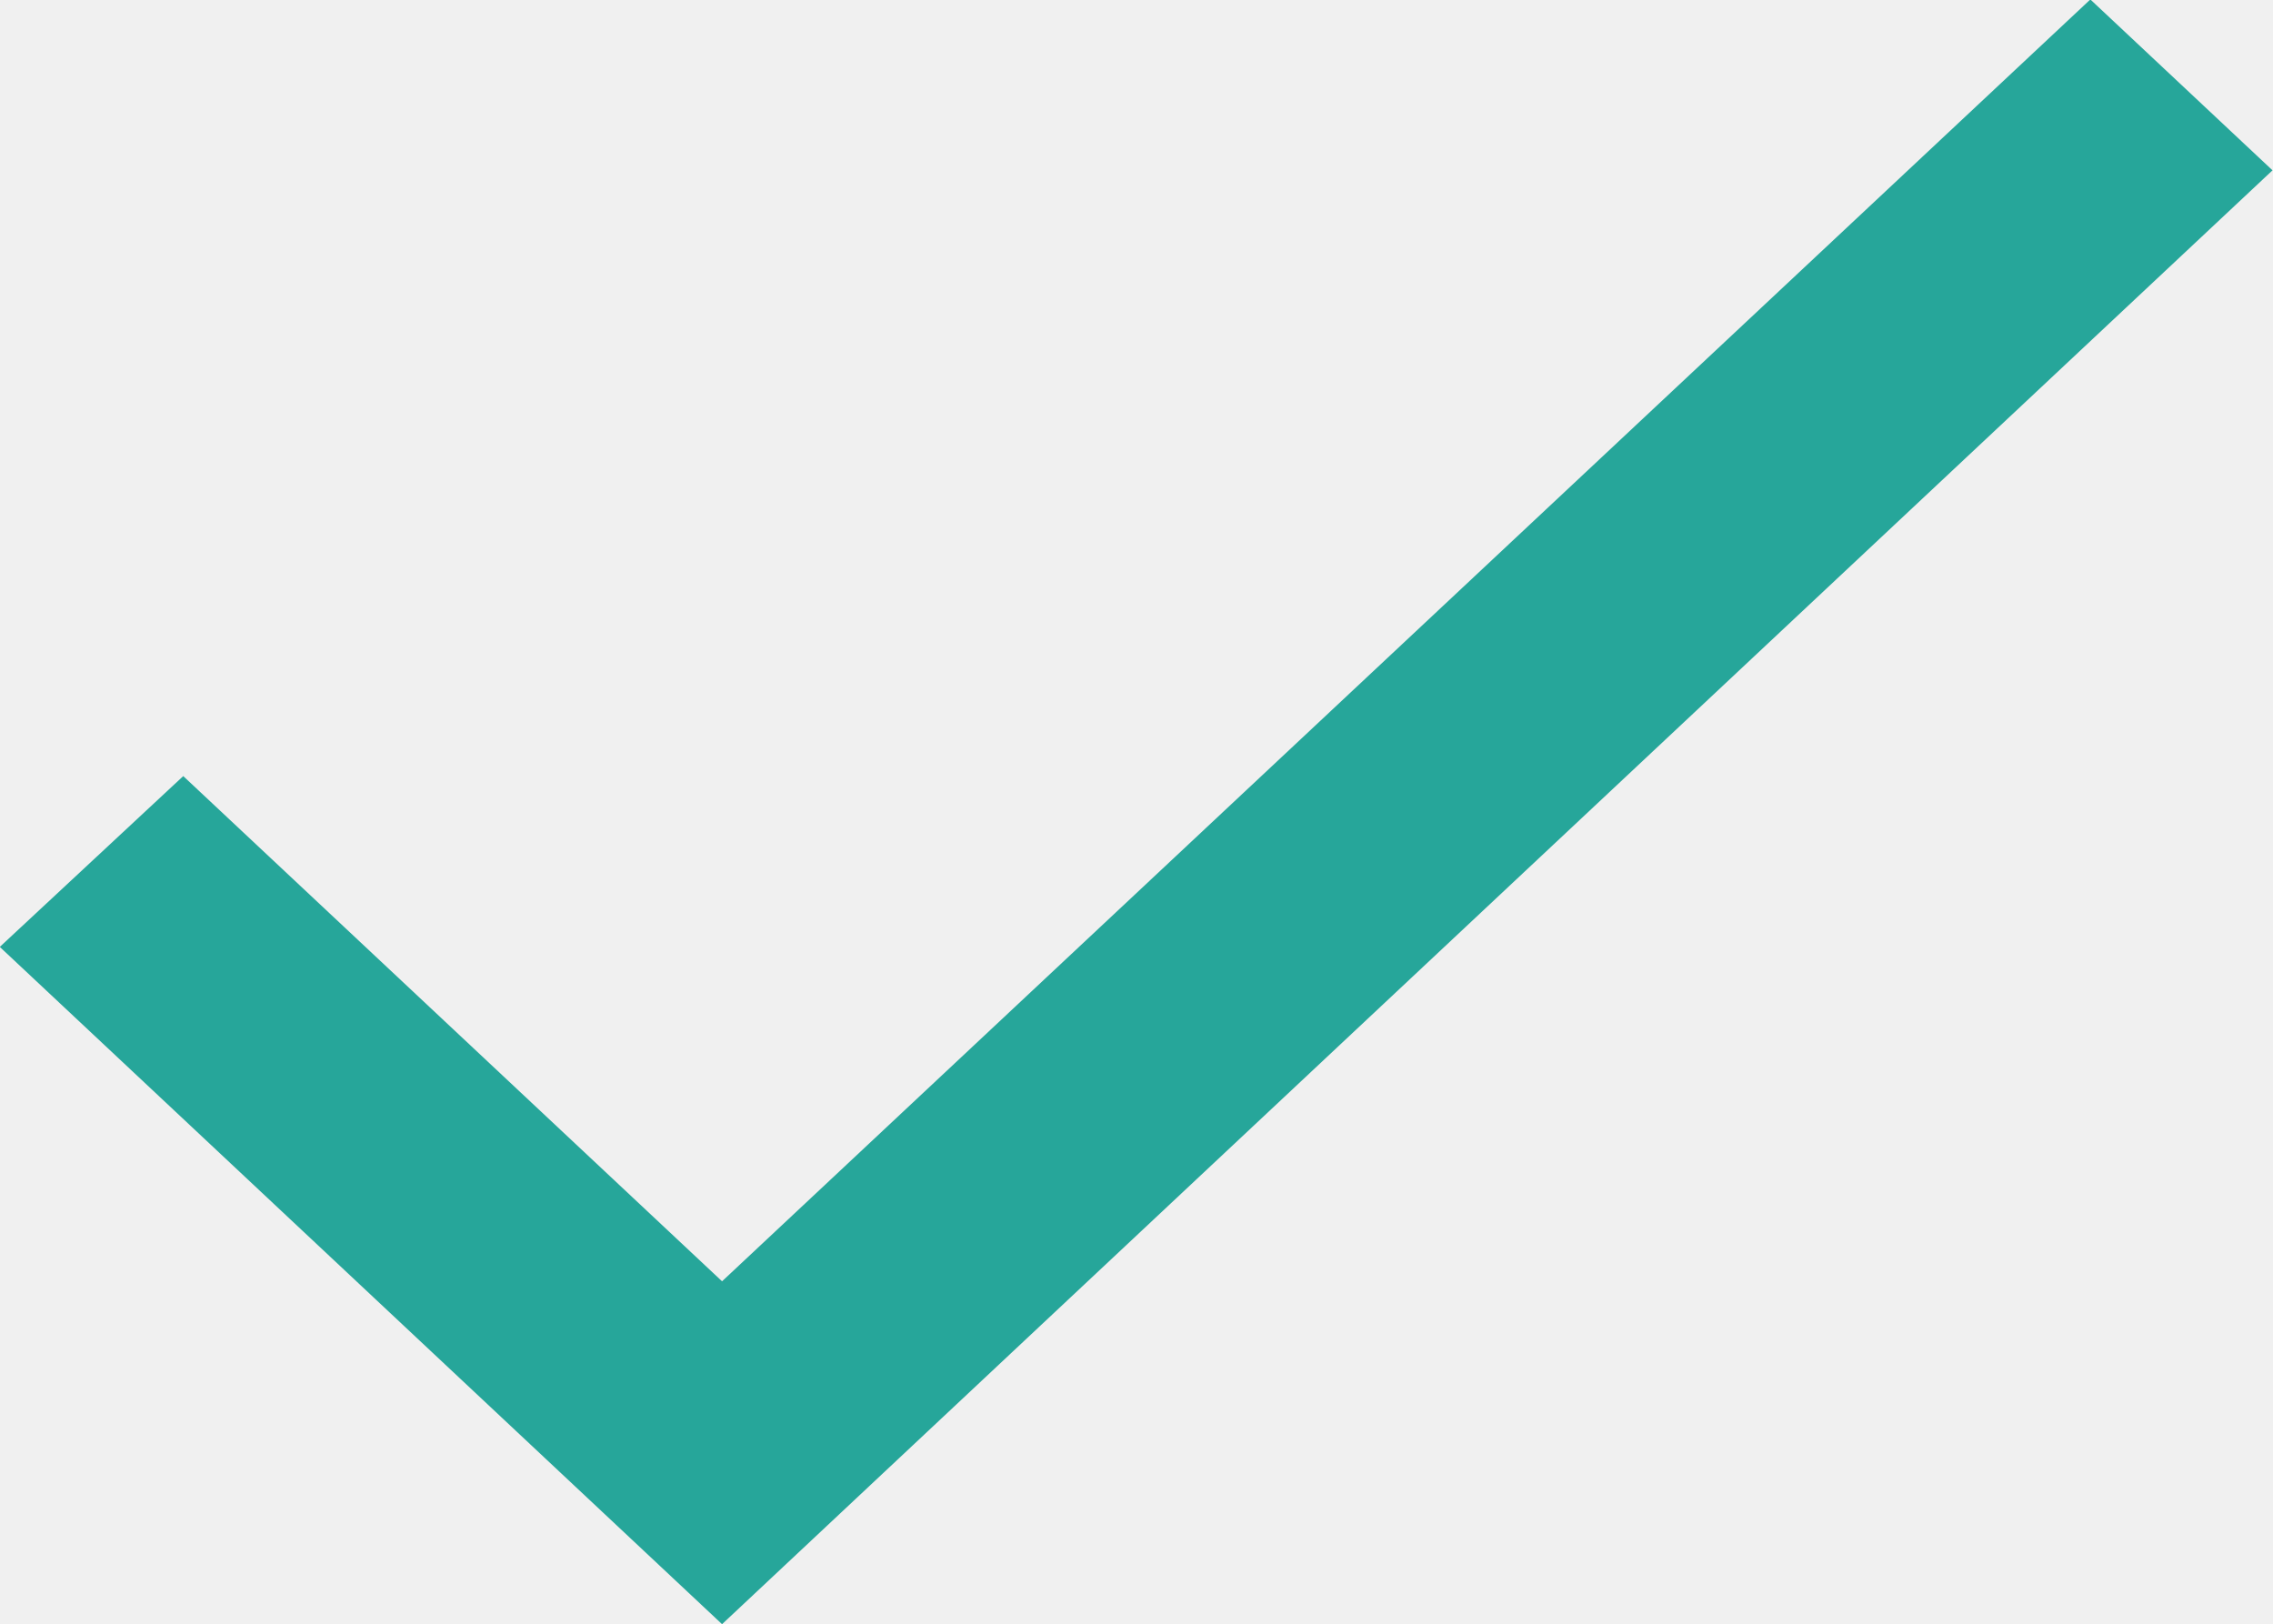
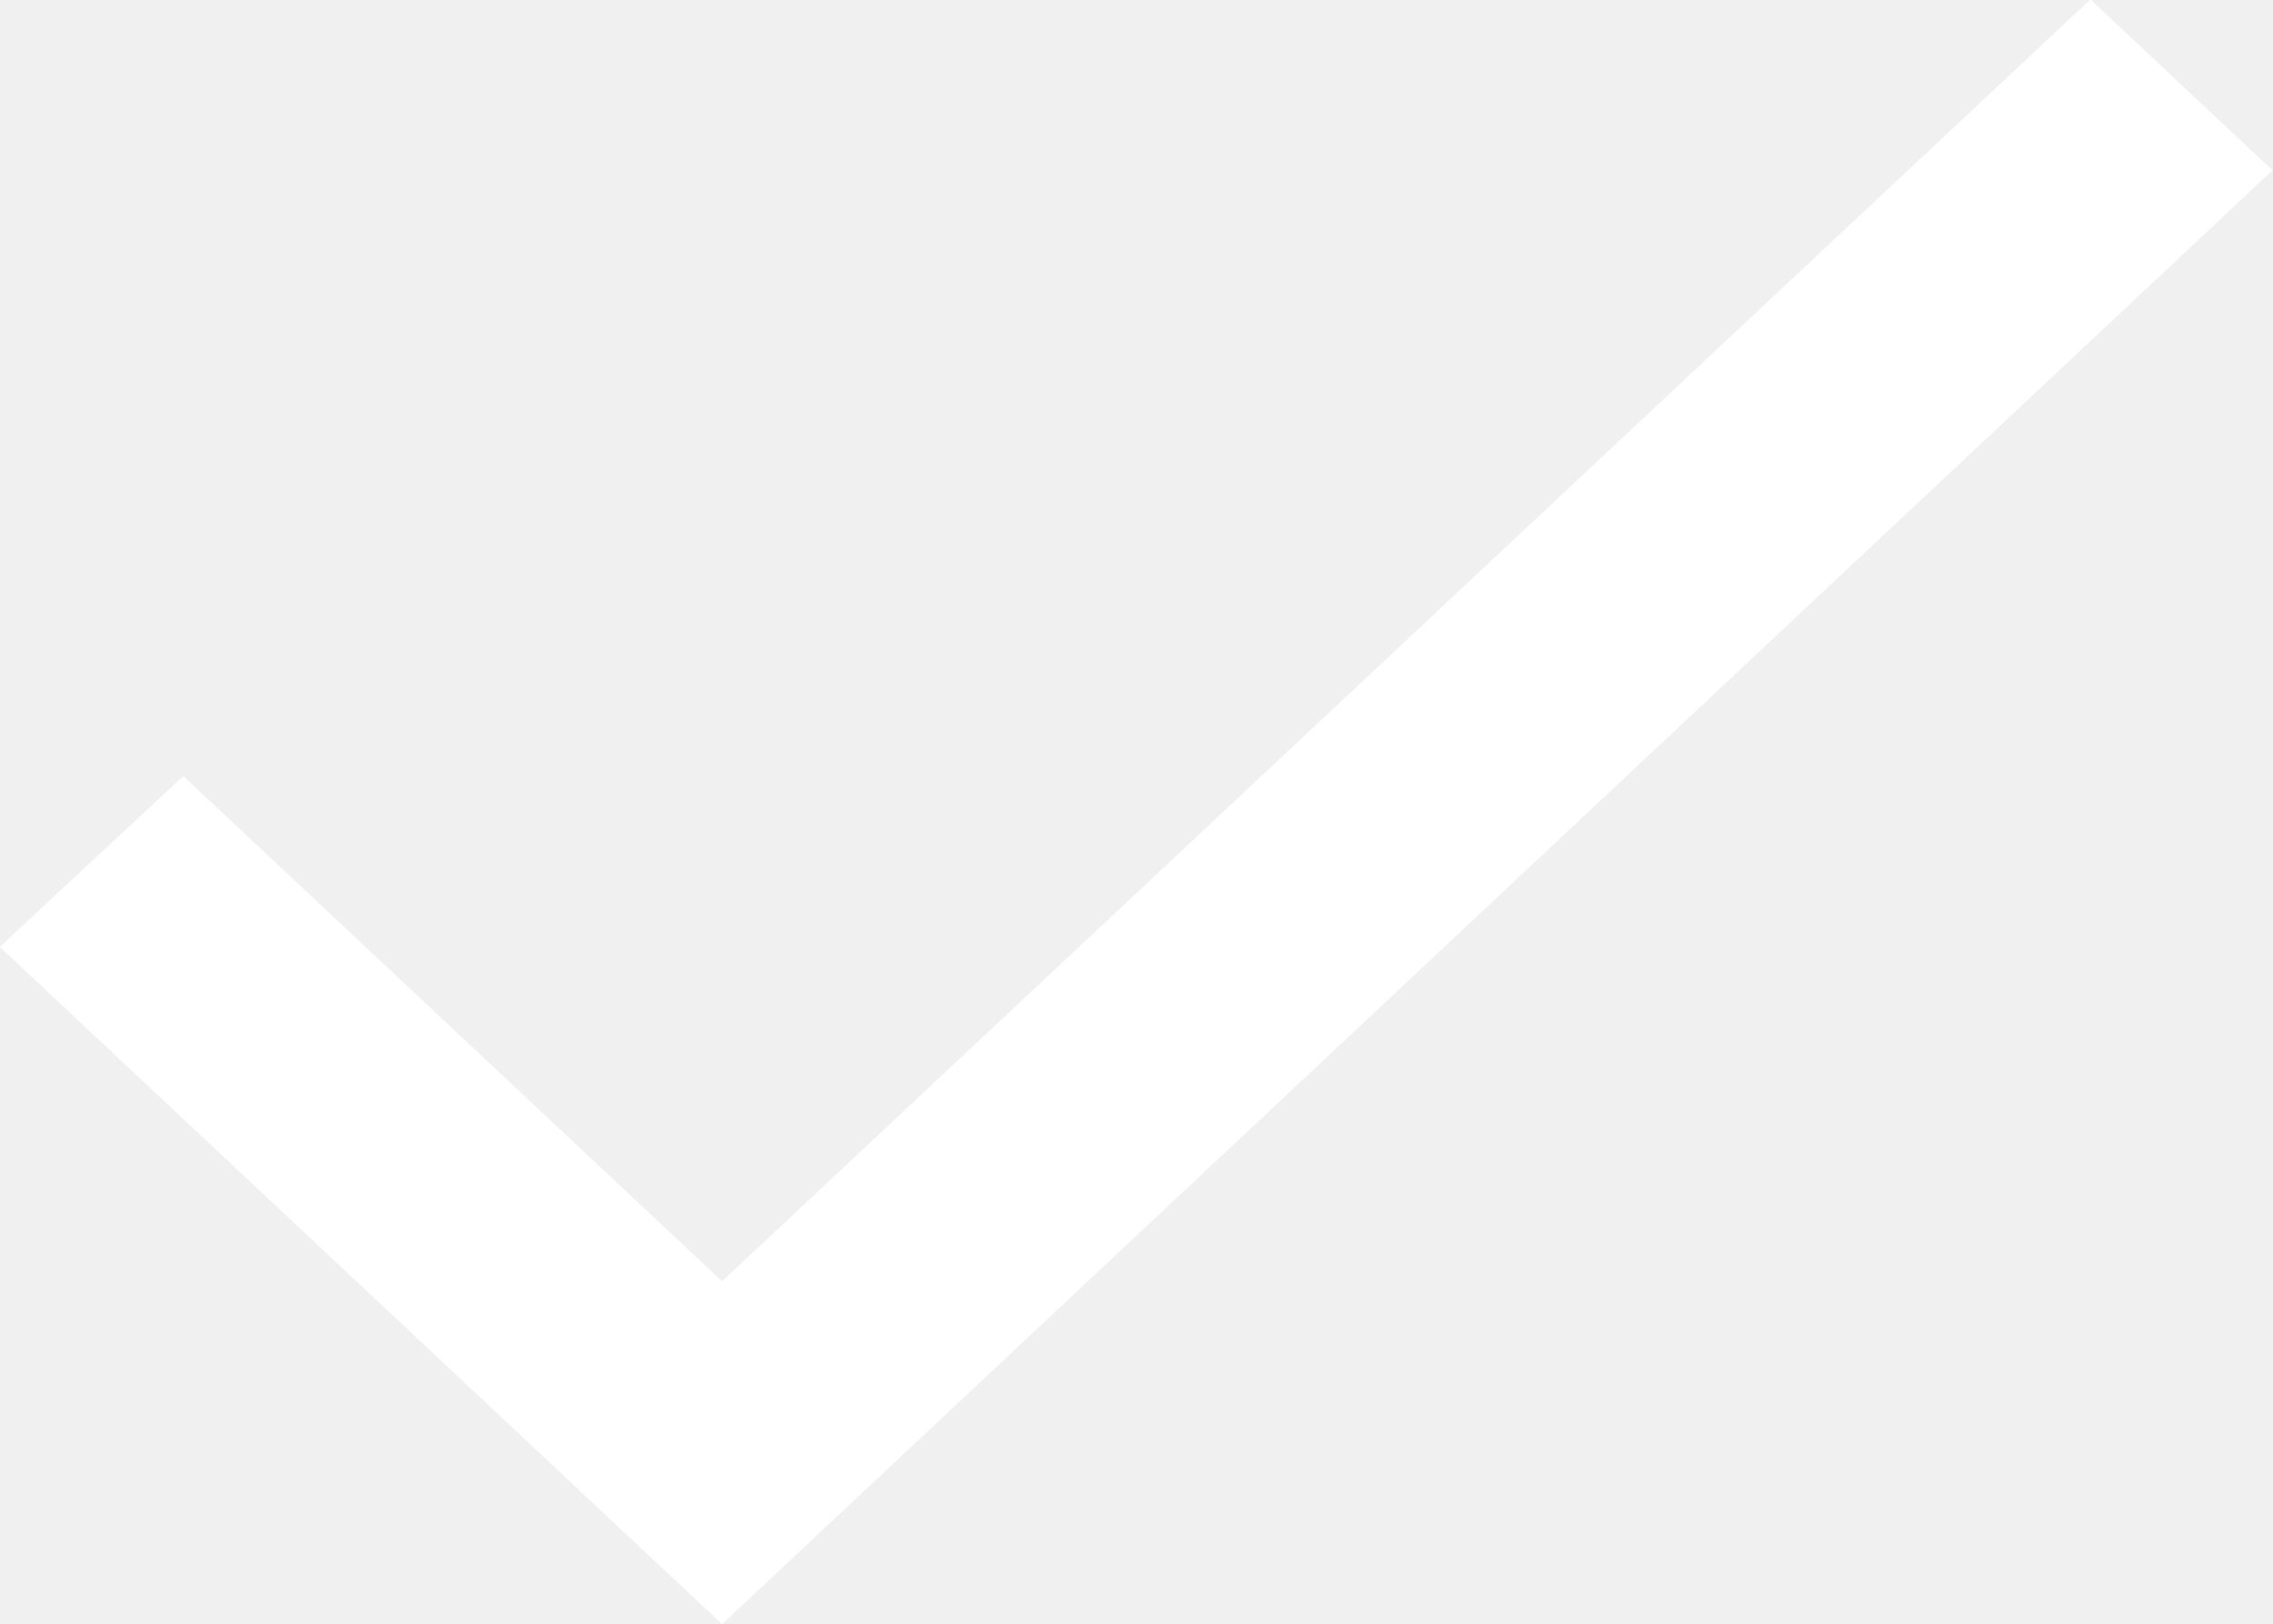
<svg xmlns="http://www.w3.org/2000/svg" preserveAspectRatio="xMidYMid" width="42" height="30" viewBox="0 0 42 30">
  <defs>
    <style>
      .cls-1 {
-         fill: #26a69a;
+         fill: #ffffff;
        fill-rule: evenodd;
      }
    </style>
  </defs>
  <path d="M13.342,23.673 L3.386,14.339 L-0.004,17.495 L13.342,30.008 L41.991,3.147 L38.625,-0.010 L13.342,23.673 Z" class="cls-1" />
</svg>
